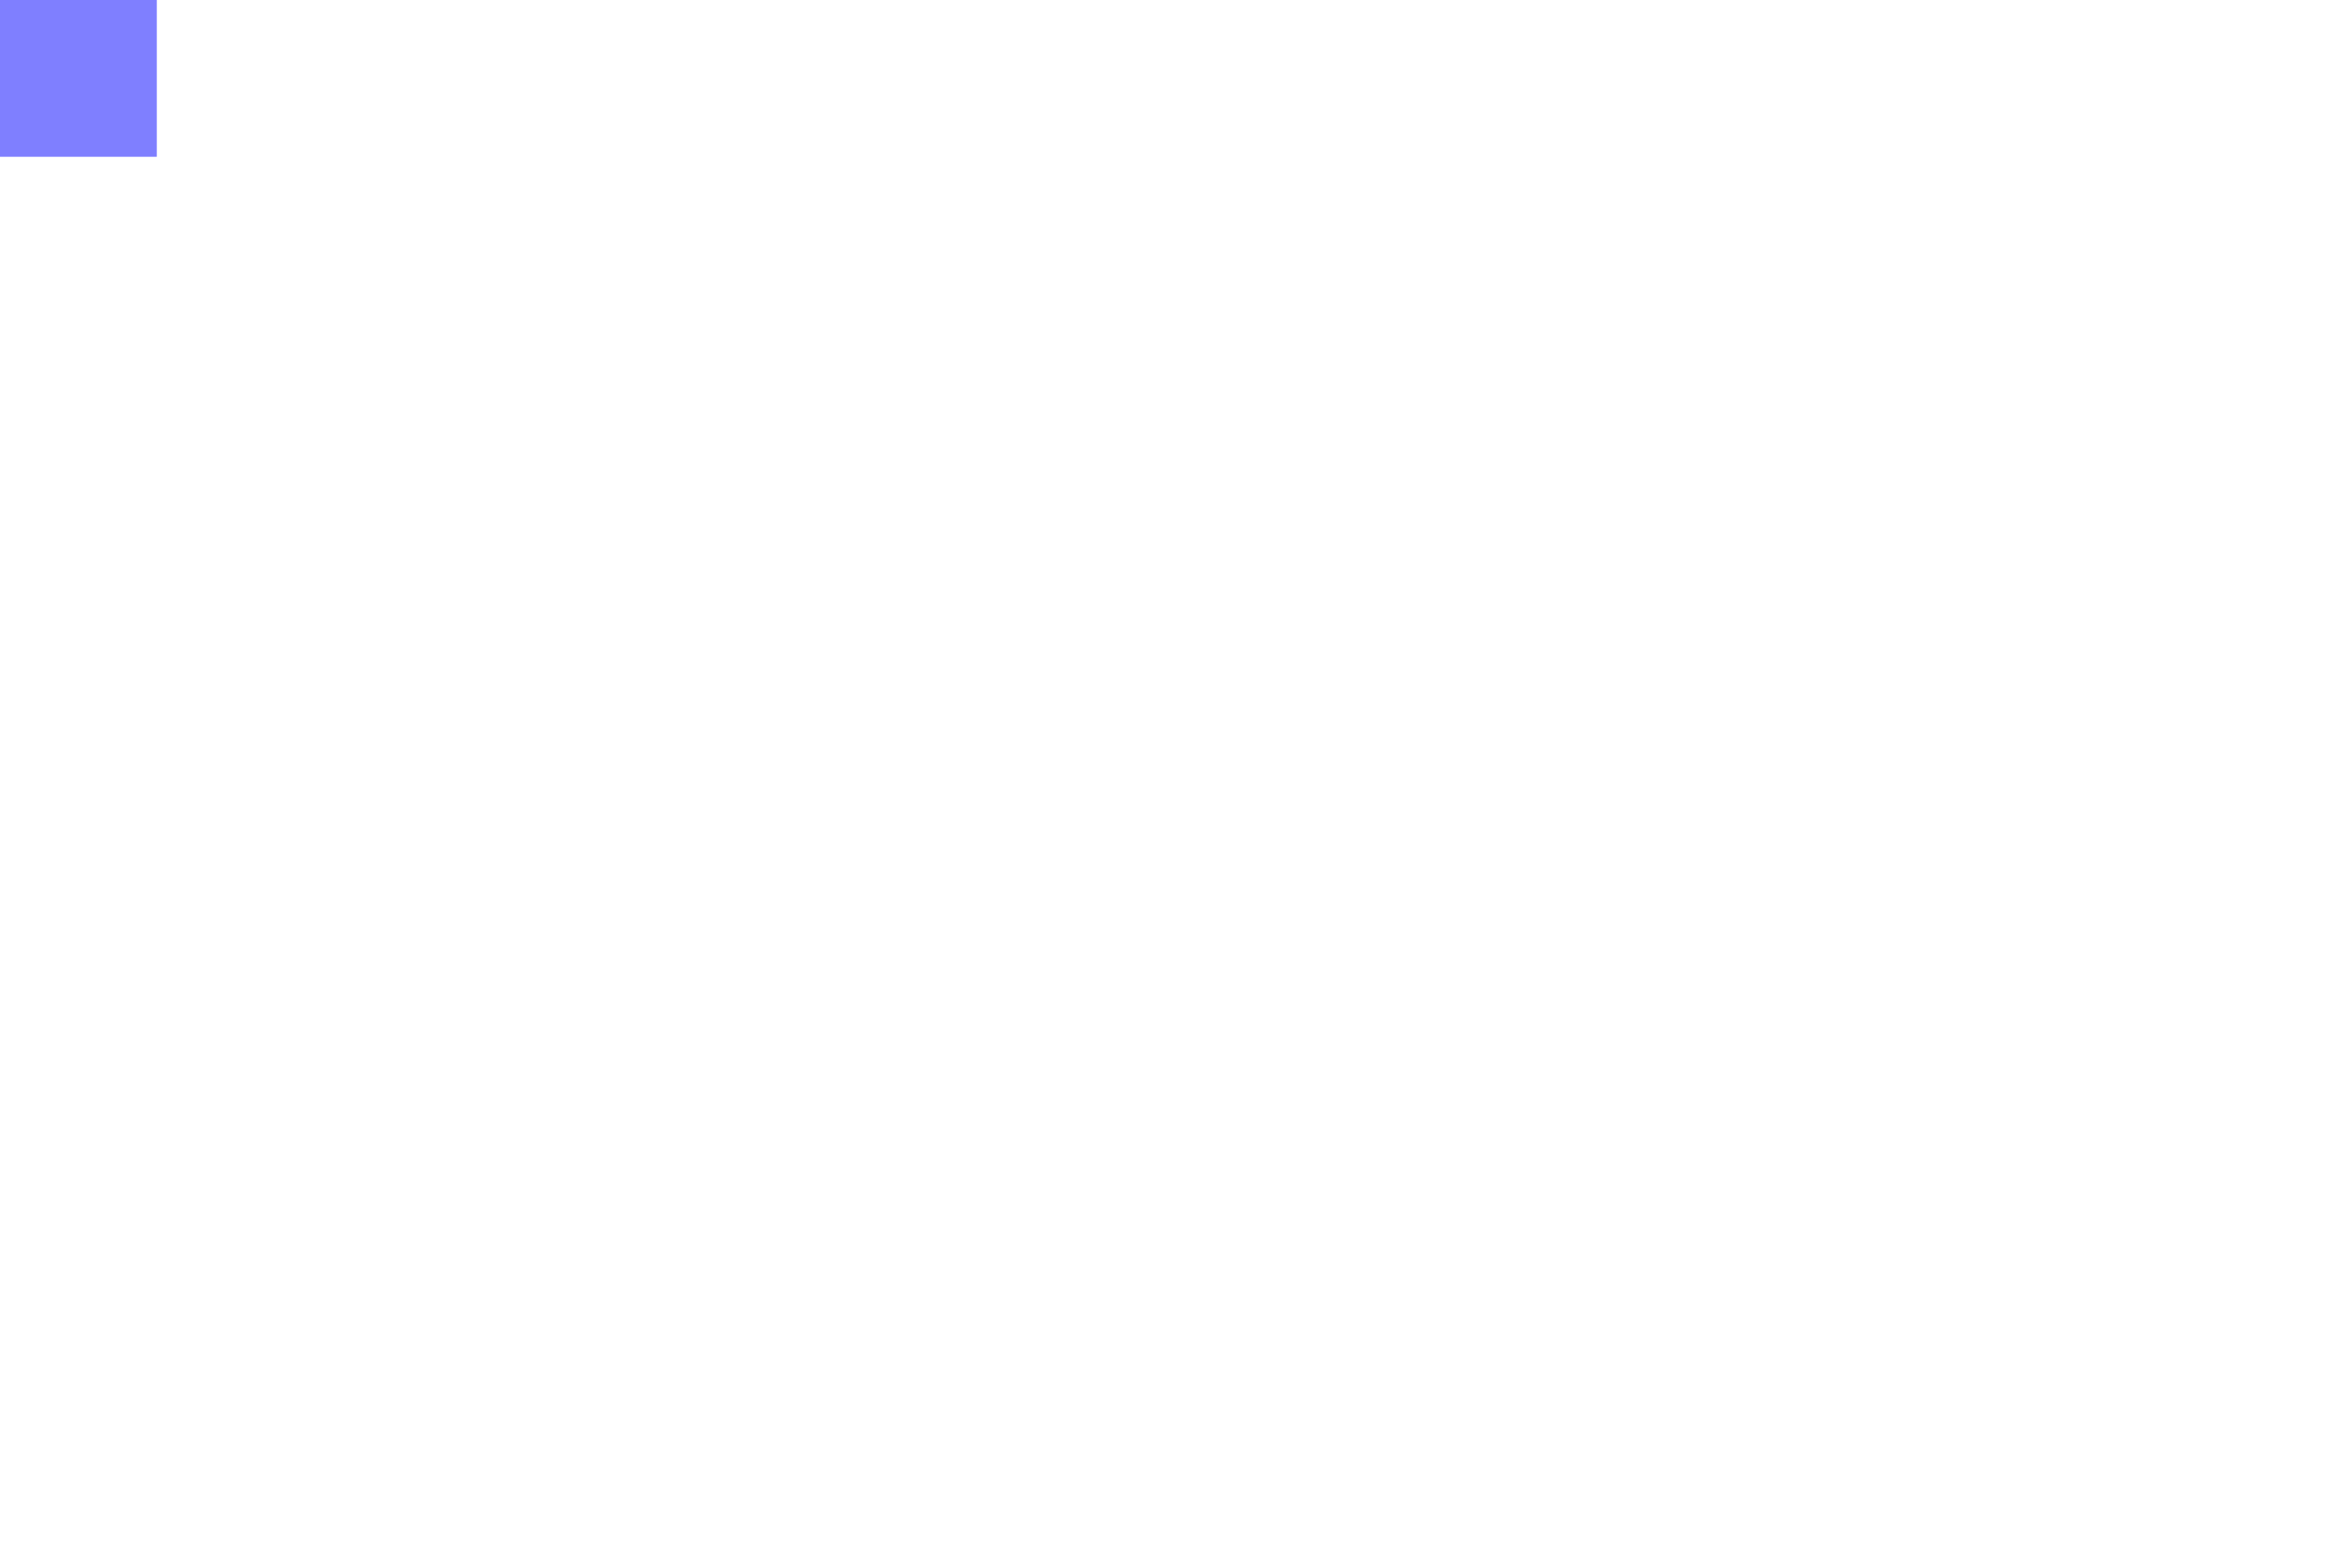
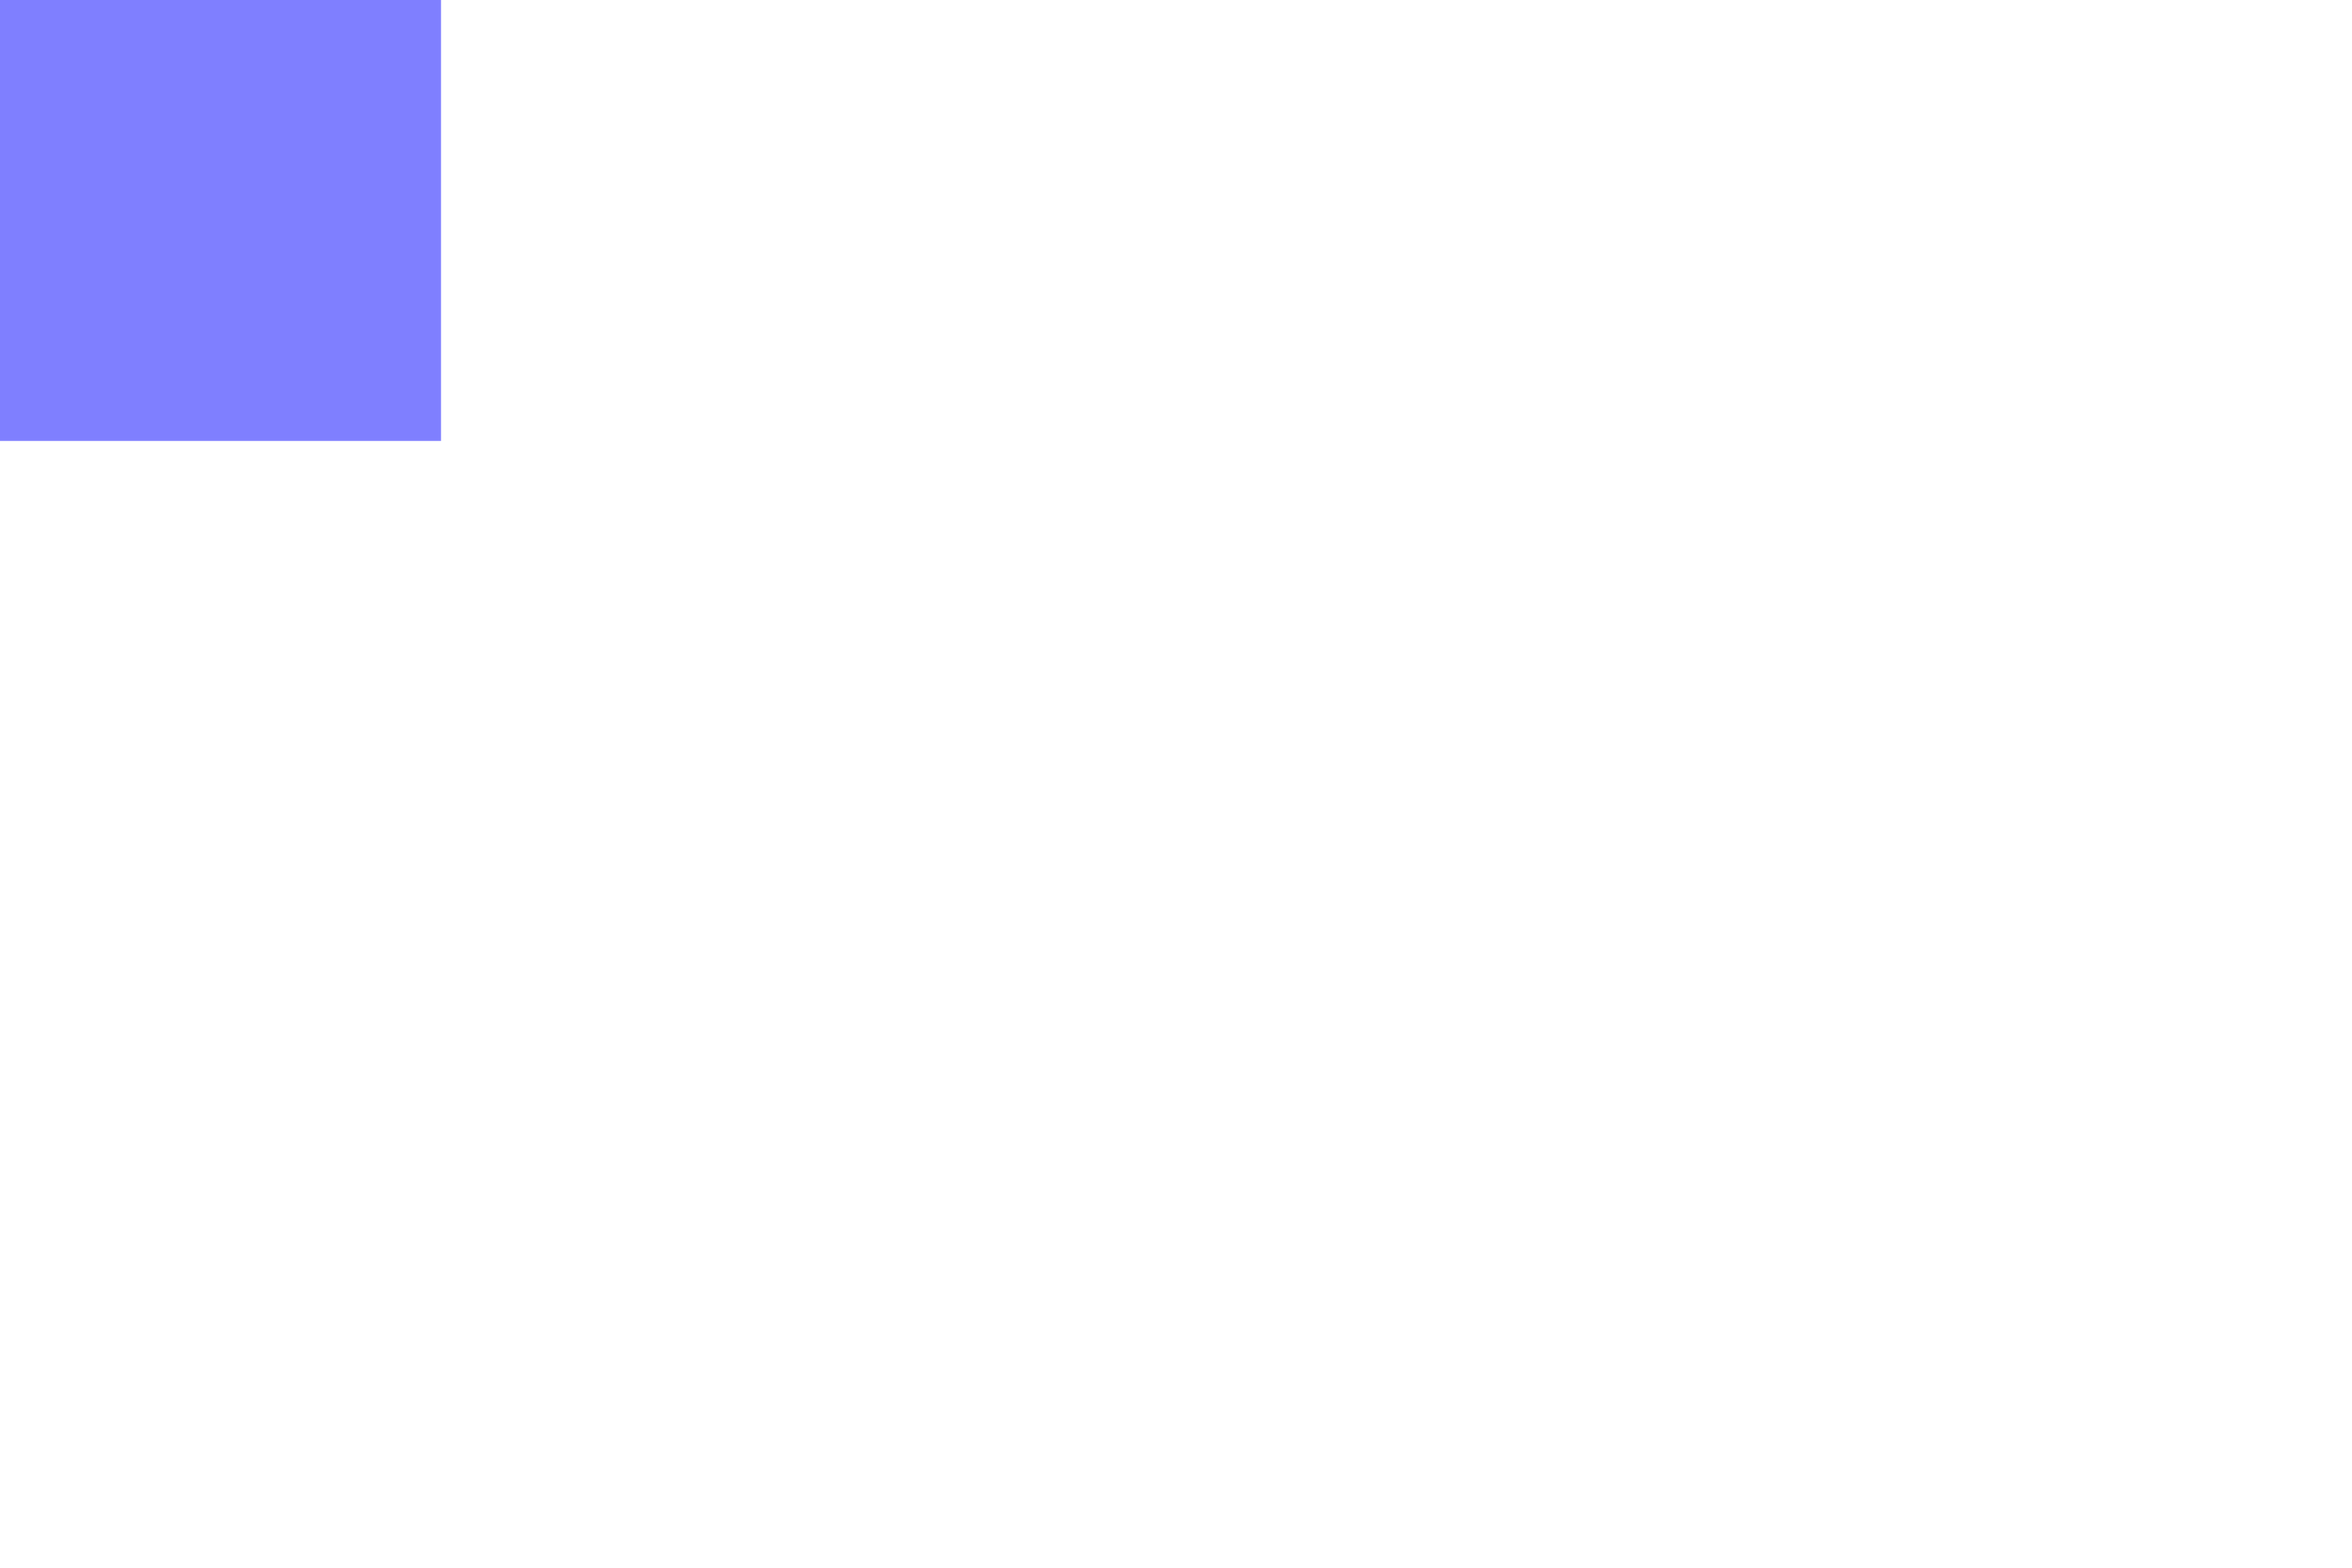
<svg xmlns="http://www.w3.org/2000/svg" version="1.0" width="480" height="320" id="svg2" style="display:inline">
  <defs id="defs4">
    </defs>
  <g style="display:none" id="ignored_layer" ignore="" />
  <g id="Ball" style="display:none">
    <rect phy_restitution="0.001" phy_friction="1.0" phy_density="0.2" isCircle="" y="0" x="0" height="15.5" width="15.5" id="Ball_MainBody" style="opacity:0.947;fill:#ff0000;stroke:#000000;stroke-width:0.5;stroke-miterlimit:4;stroke-opacity:1;stroke-dasharray:none" />
  </g>
  <g style="display:none" id="Car">
    <rect style="fill:#000080;stroke-width:1.048;stroke-miterlimit:4;stroke-dasharray:none;display:inline" id="CarMainBody" width="97.123" height="20.187" x="0" y="-0.185" phy_density="1" />
    <rect maxTorque="1500" motorSpeed="0" motorEnabled="" style="opacity:0.947;fill:#000080;fill-rule:nonzero;stroke:#000000;stroke-width:0.5;stroke-miterlimit:4;stroke-opacity:1;stroke-dasharray:none" id="boberJoint2" width="1" height="1" x="80.993" y="20.873" isRevoluteJoint="" body1="CarMainBody" body2="boberWheel2" />
    <rect maxTorque="1500" motorSpeed="0" motorEnabled="" body2="boberWheel1" body1="CarMainBody" isRevoluteJoint="" y="20.873" x="20.683" height="1" width="1" id="boberJoint1" style="opacity:0.947;fill:#000080;fill-rule:nonzero;stroke:#000000;stroke-width:0.5;stroke-miterlimit:4;stroke-opacity:1;stroke-dasharray:none" />
    <rect phy_restitution="0" phy_friction="1.0" style="opacity:0.947;fill:#ff0000;stroke:#000000;stroke-width:0.581;stroke-miterlimit:4;stroke-opacity:1;stroke-dasharray:none" id="boberWheel2" width="15.419" height="15.419" x="73.657" y="14.291" isCircle="" phy_density="1.0" />
    <rect phy_restitution="0.001" phy_friction="1.0" phy_density="1.0" isCircle="" y="14.068" x="13.378" height="15.61" width="15.61" id="boberWheel1" style="opacity:0.947;fill:#ff0000;stroke:#000000;stroke-width:0.39;stroke-miterlimit:4;stroke-opacity:1;stroke-dasharray:none" />
  </g>
  <g id="Bird" style="display:none">
    <rect style="fill:#00ff00;stroke:none" id="BirdMainBody" width="48" height="48" x="0" y="0" isCircle="" phy_density="0.4" phy_friction="0" phy_restitution="0" initClipFile="clip_icarus_idle.plist" initFrameAnim="icarus_flying" />
  </g>
  <g id="Bomb" style="display:none">
    <rect initFrameAnim="bomb" initClipFile="clip_bomb.plist" phy_restitution="0" phy_friction="0" phy_density="0.1" isCircle="" y="0" x="0" height="32" width="32" id="rect6831-0" style="opacity:0.5;fill:#0000ff;stroke:none;display:inline" gameObjectClass="Bomb" />
  </g>
-   <g id="Feather" style="display:inline">
+   <g id="Feather" style="display:none">
    <rect initFrameAnim="feather" initClipFile="clip_feather.plist" phy_restitution="0" phy_friction="0" phy_density="0.1" isCircle="" y="0" x="0" height="32" width="32" id="rect6831" style="opacity:0.5;fill:#0000ff;stroke:none;display:inline" gameObjectClass="Feather" />
  </g>
  <g id="Remedy" style="display:none">
    <rect gameObjectClass="Remedy" style="opacity:0.5;fill:#0000ff;stroke:none;display:inline" id="rect4250" width="32" height="32" x="0" y="0" isCircle="" phy_density="0.1" phy_friction="0" phy_restitution="0" initClipFile="clip_remedy.plist" initFrameAnim="remedy" />
  </g>
+   <g id="Chick" style="display:inline">
+     <rect gameObjectClass="Chick" style="opacity:0.5;fill:#0000ff;stroke:none;display:inline" id="rect4250-7" width="90" height="90" x="0" y="0" isCircle="" phy_density="0.1" phy_friction="0" phy_restitution="0" initClipFile="clip_chick.plist" initFrameAnim="chick" />
+   </g>
+   <g id="Hen" style="display:none">
+     <rect gameObjectClass="Hen" style="opacity:0.5;fill:#0000ff;stroke:none;display:inline" id="rect4250-7-9" width="128" height="128" x="0" y="0" isCircle="" phy_density="0.1" phy_friction="0" phy_restitution="0" initClipFile="clip_hen.plist" initFrameAnim="hen" />
+   </g>
</svg>
